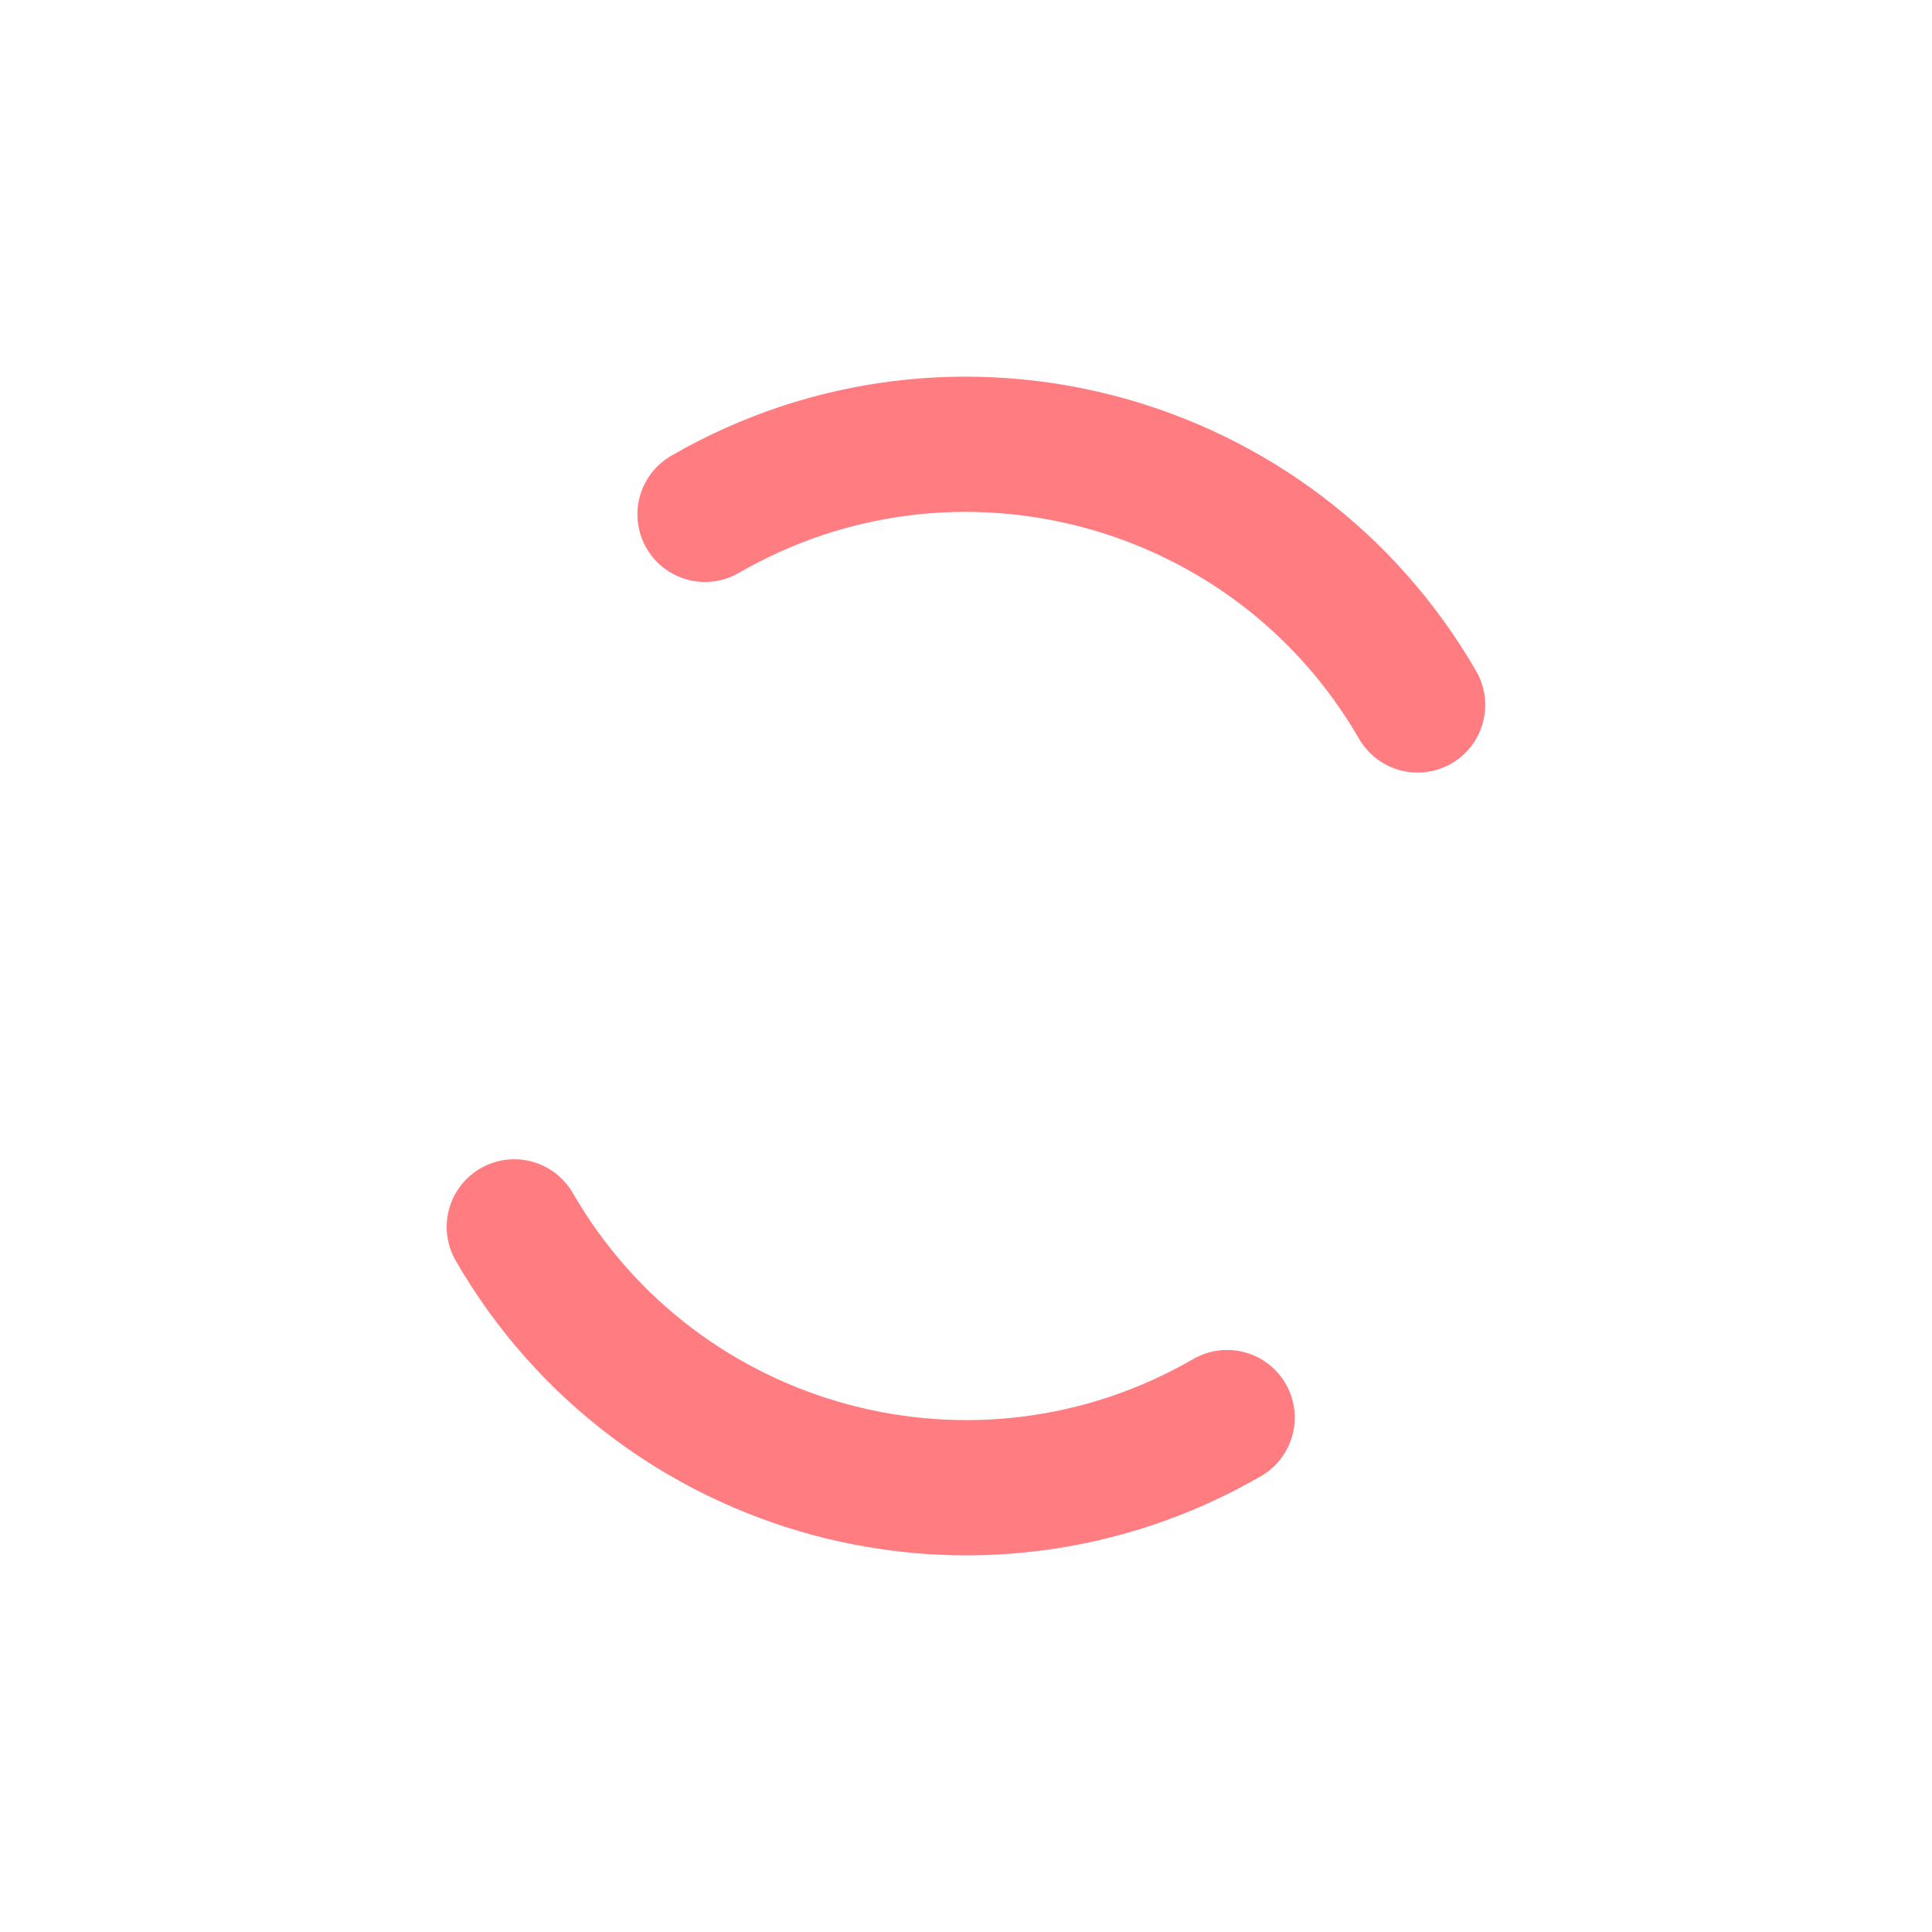
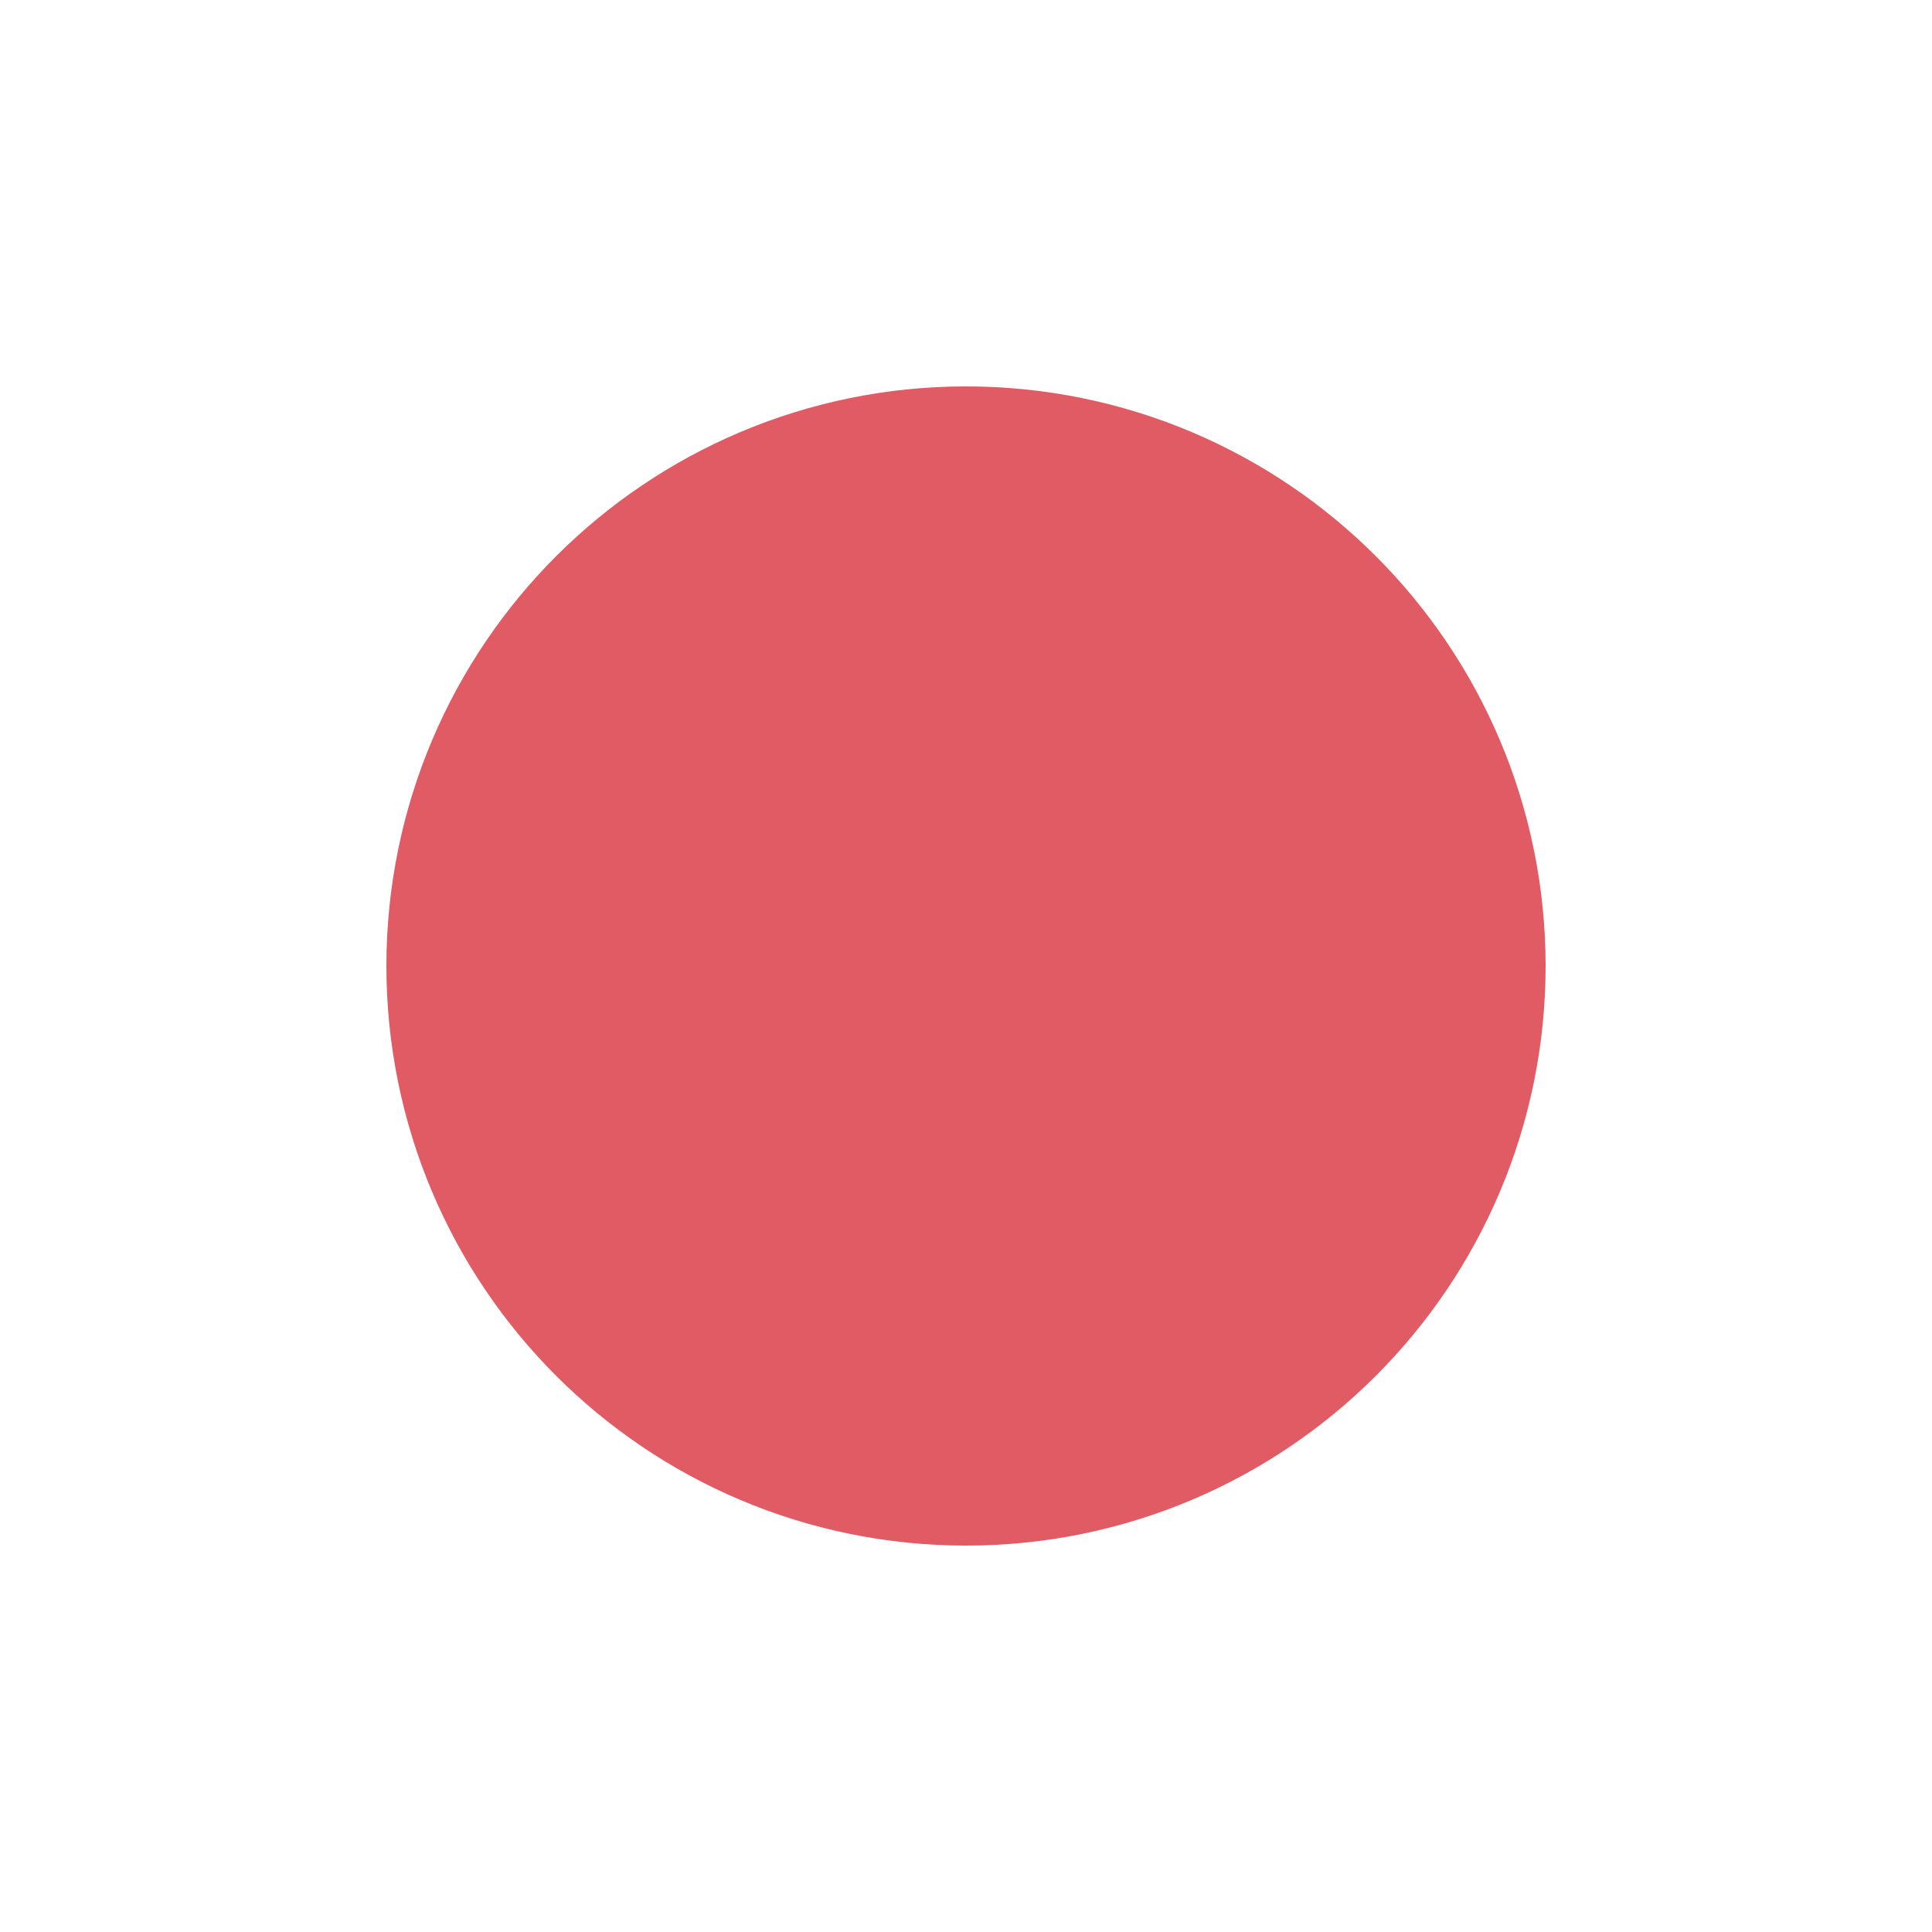
- <svg xmlns="http://www.w3.org/2000/svg" width="80px" height="80px" viewBox="0 0 100 100" preserveAspectRatio="xMidYMid" class="lds-dual-ring">
-   <circle cx="50" cy="50" ng-attr-r="{{config.radius}}" ng-attr-stroke-width="{{config.width}}" ng-attr-stroke="{{config.stroke}}" ng-attr-stroke-dasharray="{{config.dasharray}}" fill="none" stroke-linecap="round" r="27" stroke-width="7" stroke="#ff7c81" stroke-dasharray="42.412 42.412" transform="rotate(60 50 50)">
-     <animateTransform attributeName="transform" type="rotate" calcMode="linear" values="0 50 50;360 50 50" keyTimes="0;1" dur="1s" begin="0s" repeatCount="indefinite" />
-   </circle>
+ <svg xmlns="http://www.w3.org/2000/svg" width="80px" height="80px" viewBox="0 0 100 100" preserveAspectRatio="xMidYMid" class="lds-progress-pie">
+   <path fill="none" ng-attr-d="{{config.d}}" ng-attr-stroke="{{config.c1}}" ng-attr-stroke-width="{{config.w}}" d="M50 35A15 15 0 0 1 50 65A15 15 0 0 1 50 35" stroke="#e15b64" stroke-width="30">
+     <animate attributeName="stroke-dasharray" calcMode="spline" values="0 0 0 95;0 0 95 95;0 95 95 95" keyTimes="0;0.5;1" dur="0.75" keySplines="0.5 0 0.5 1;0.5 0 0.5 1" begin="0s" repeatCount="indefinite" />
+     <animate attributeName="stroke" ng-attr-values="{{config.colors}}" keyTimes="0;0.25;0.5;0.75;1" ng-attr-dur="{{config.speed2}}s" calcMode="discrete" repeatCount="indefinite" values="#e15b64;#f8b26a;#9fcaa5;#818dbd;#e15b64" dur="3s" />
+   </path>
</svg>
